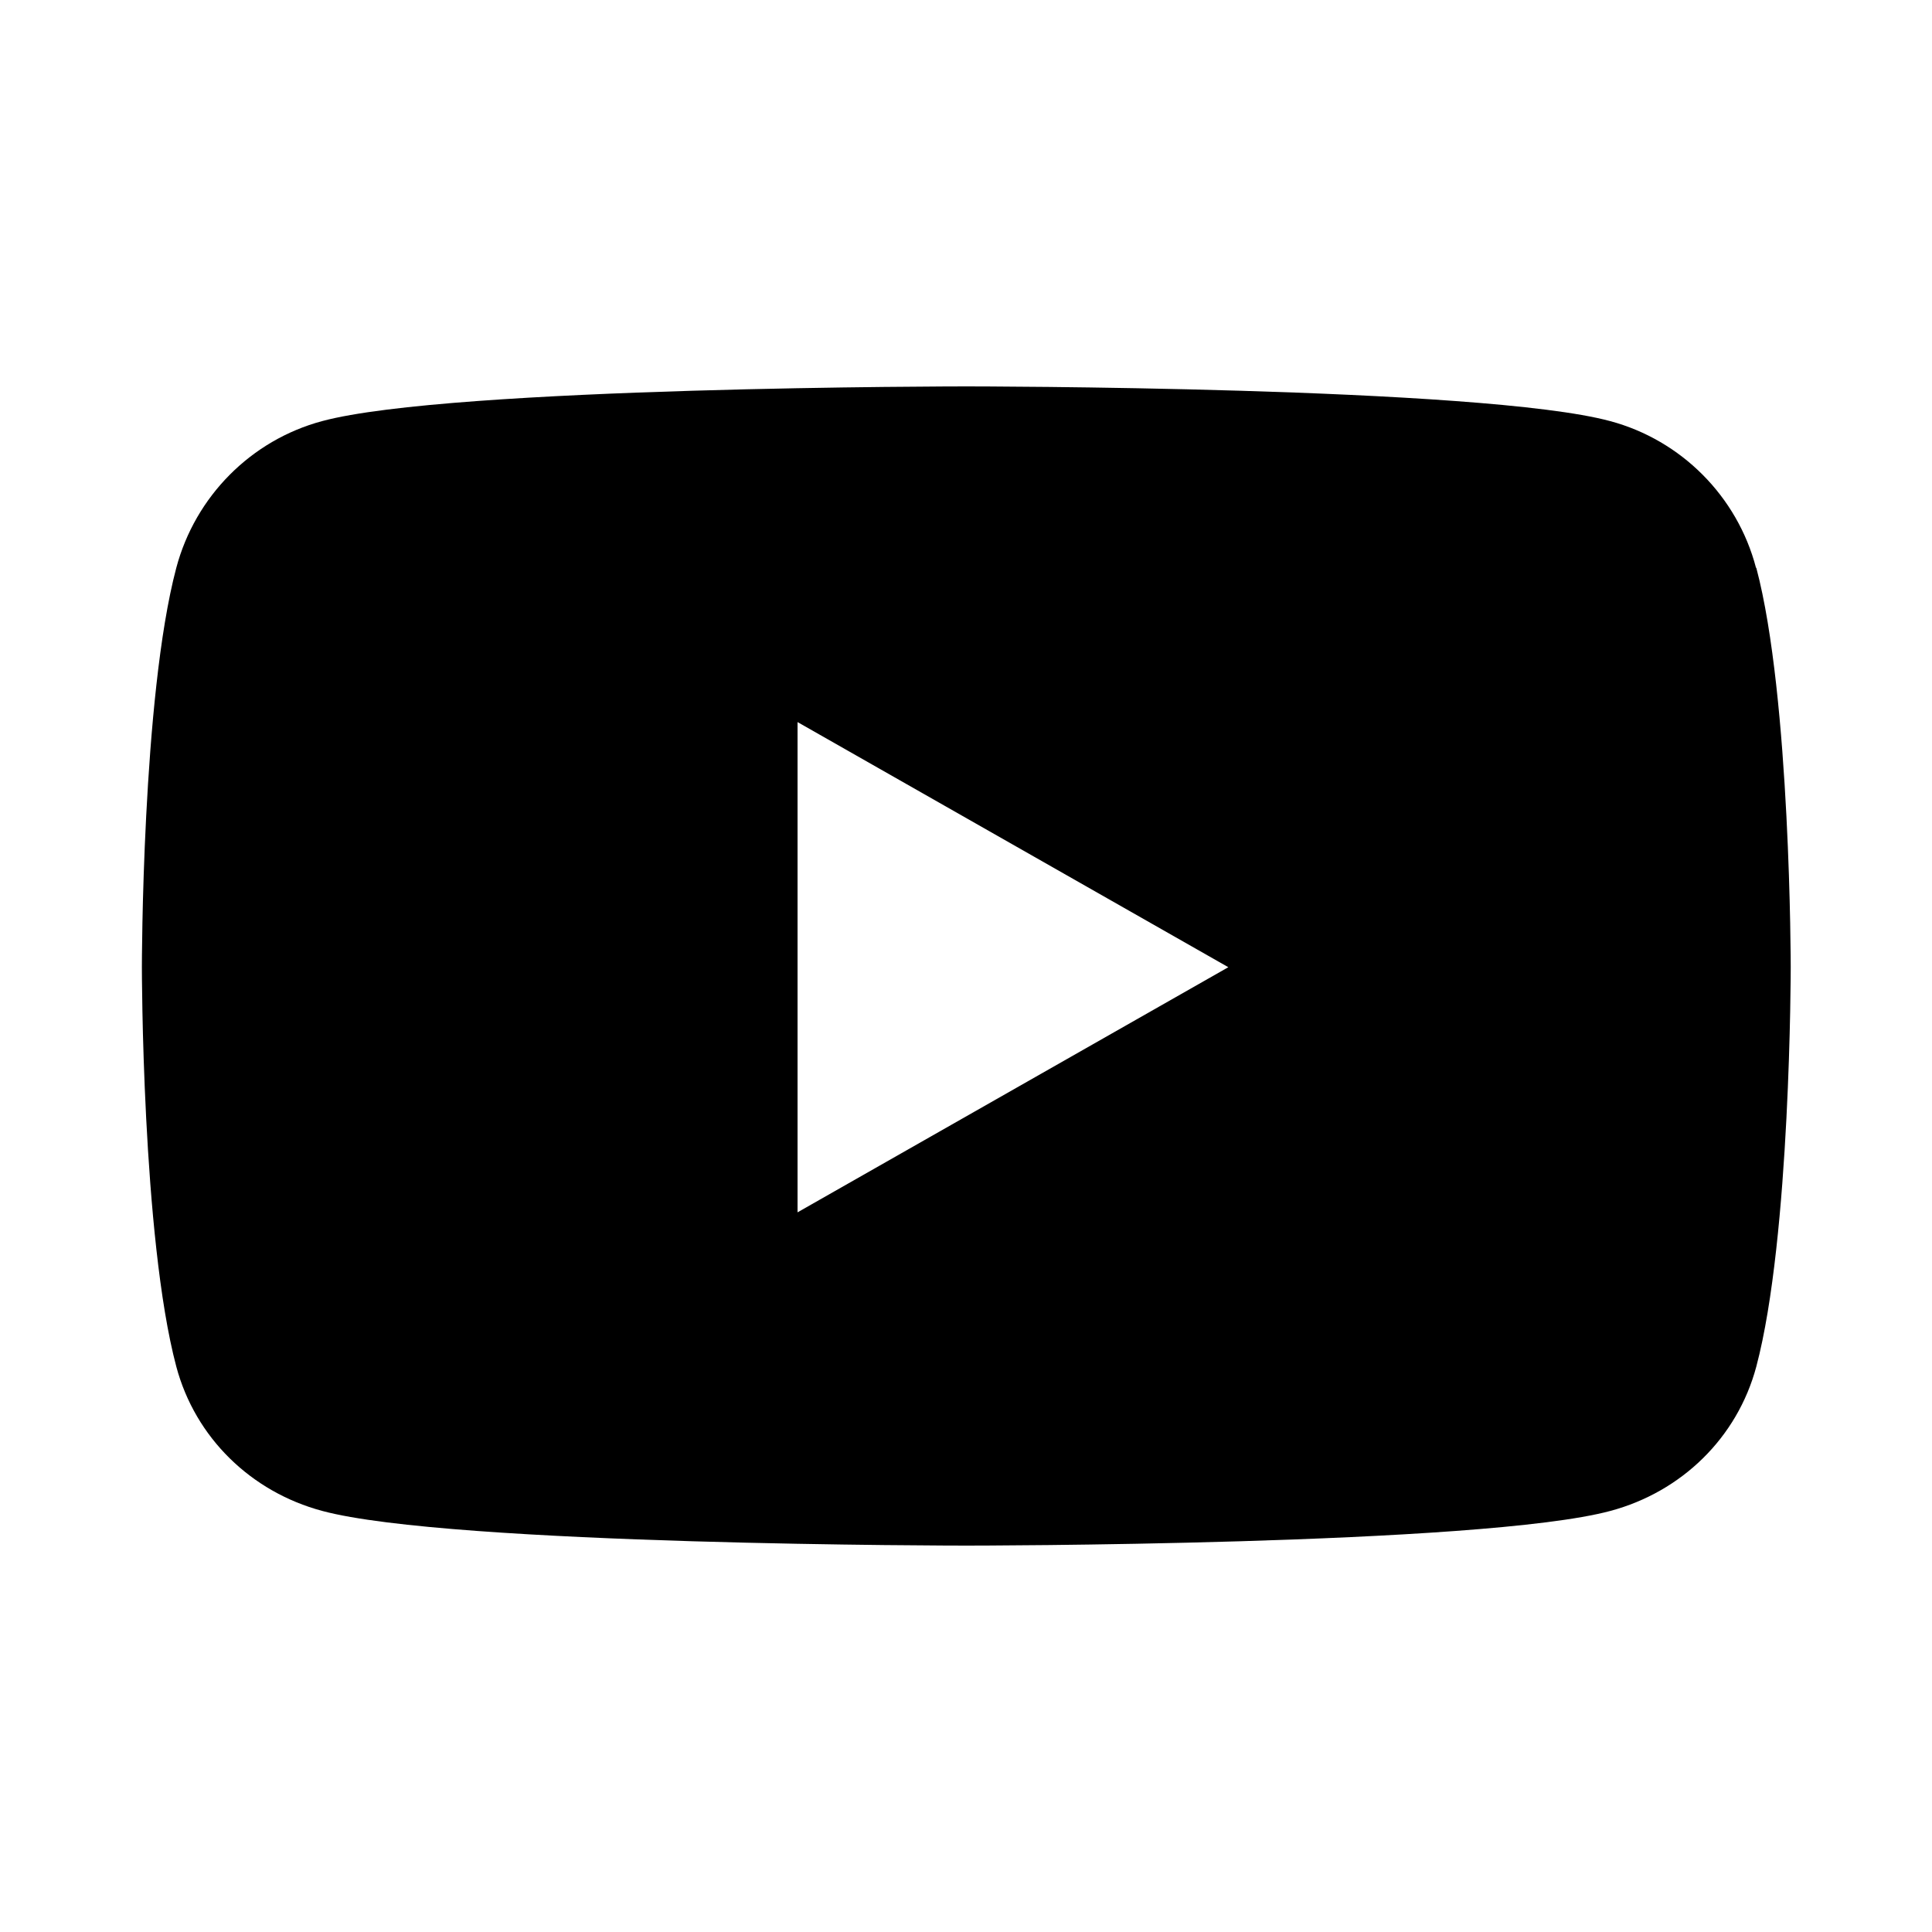
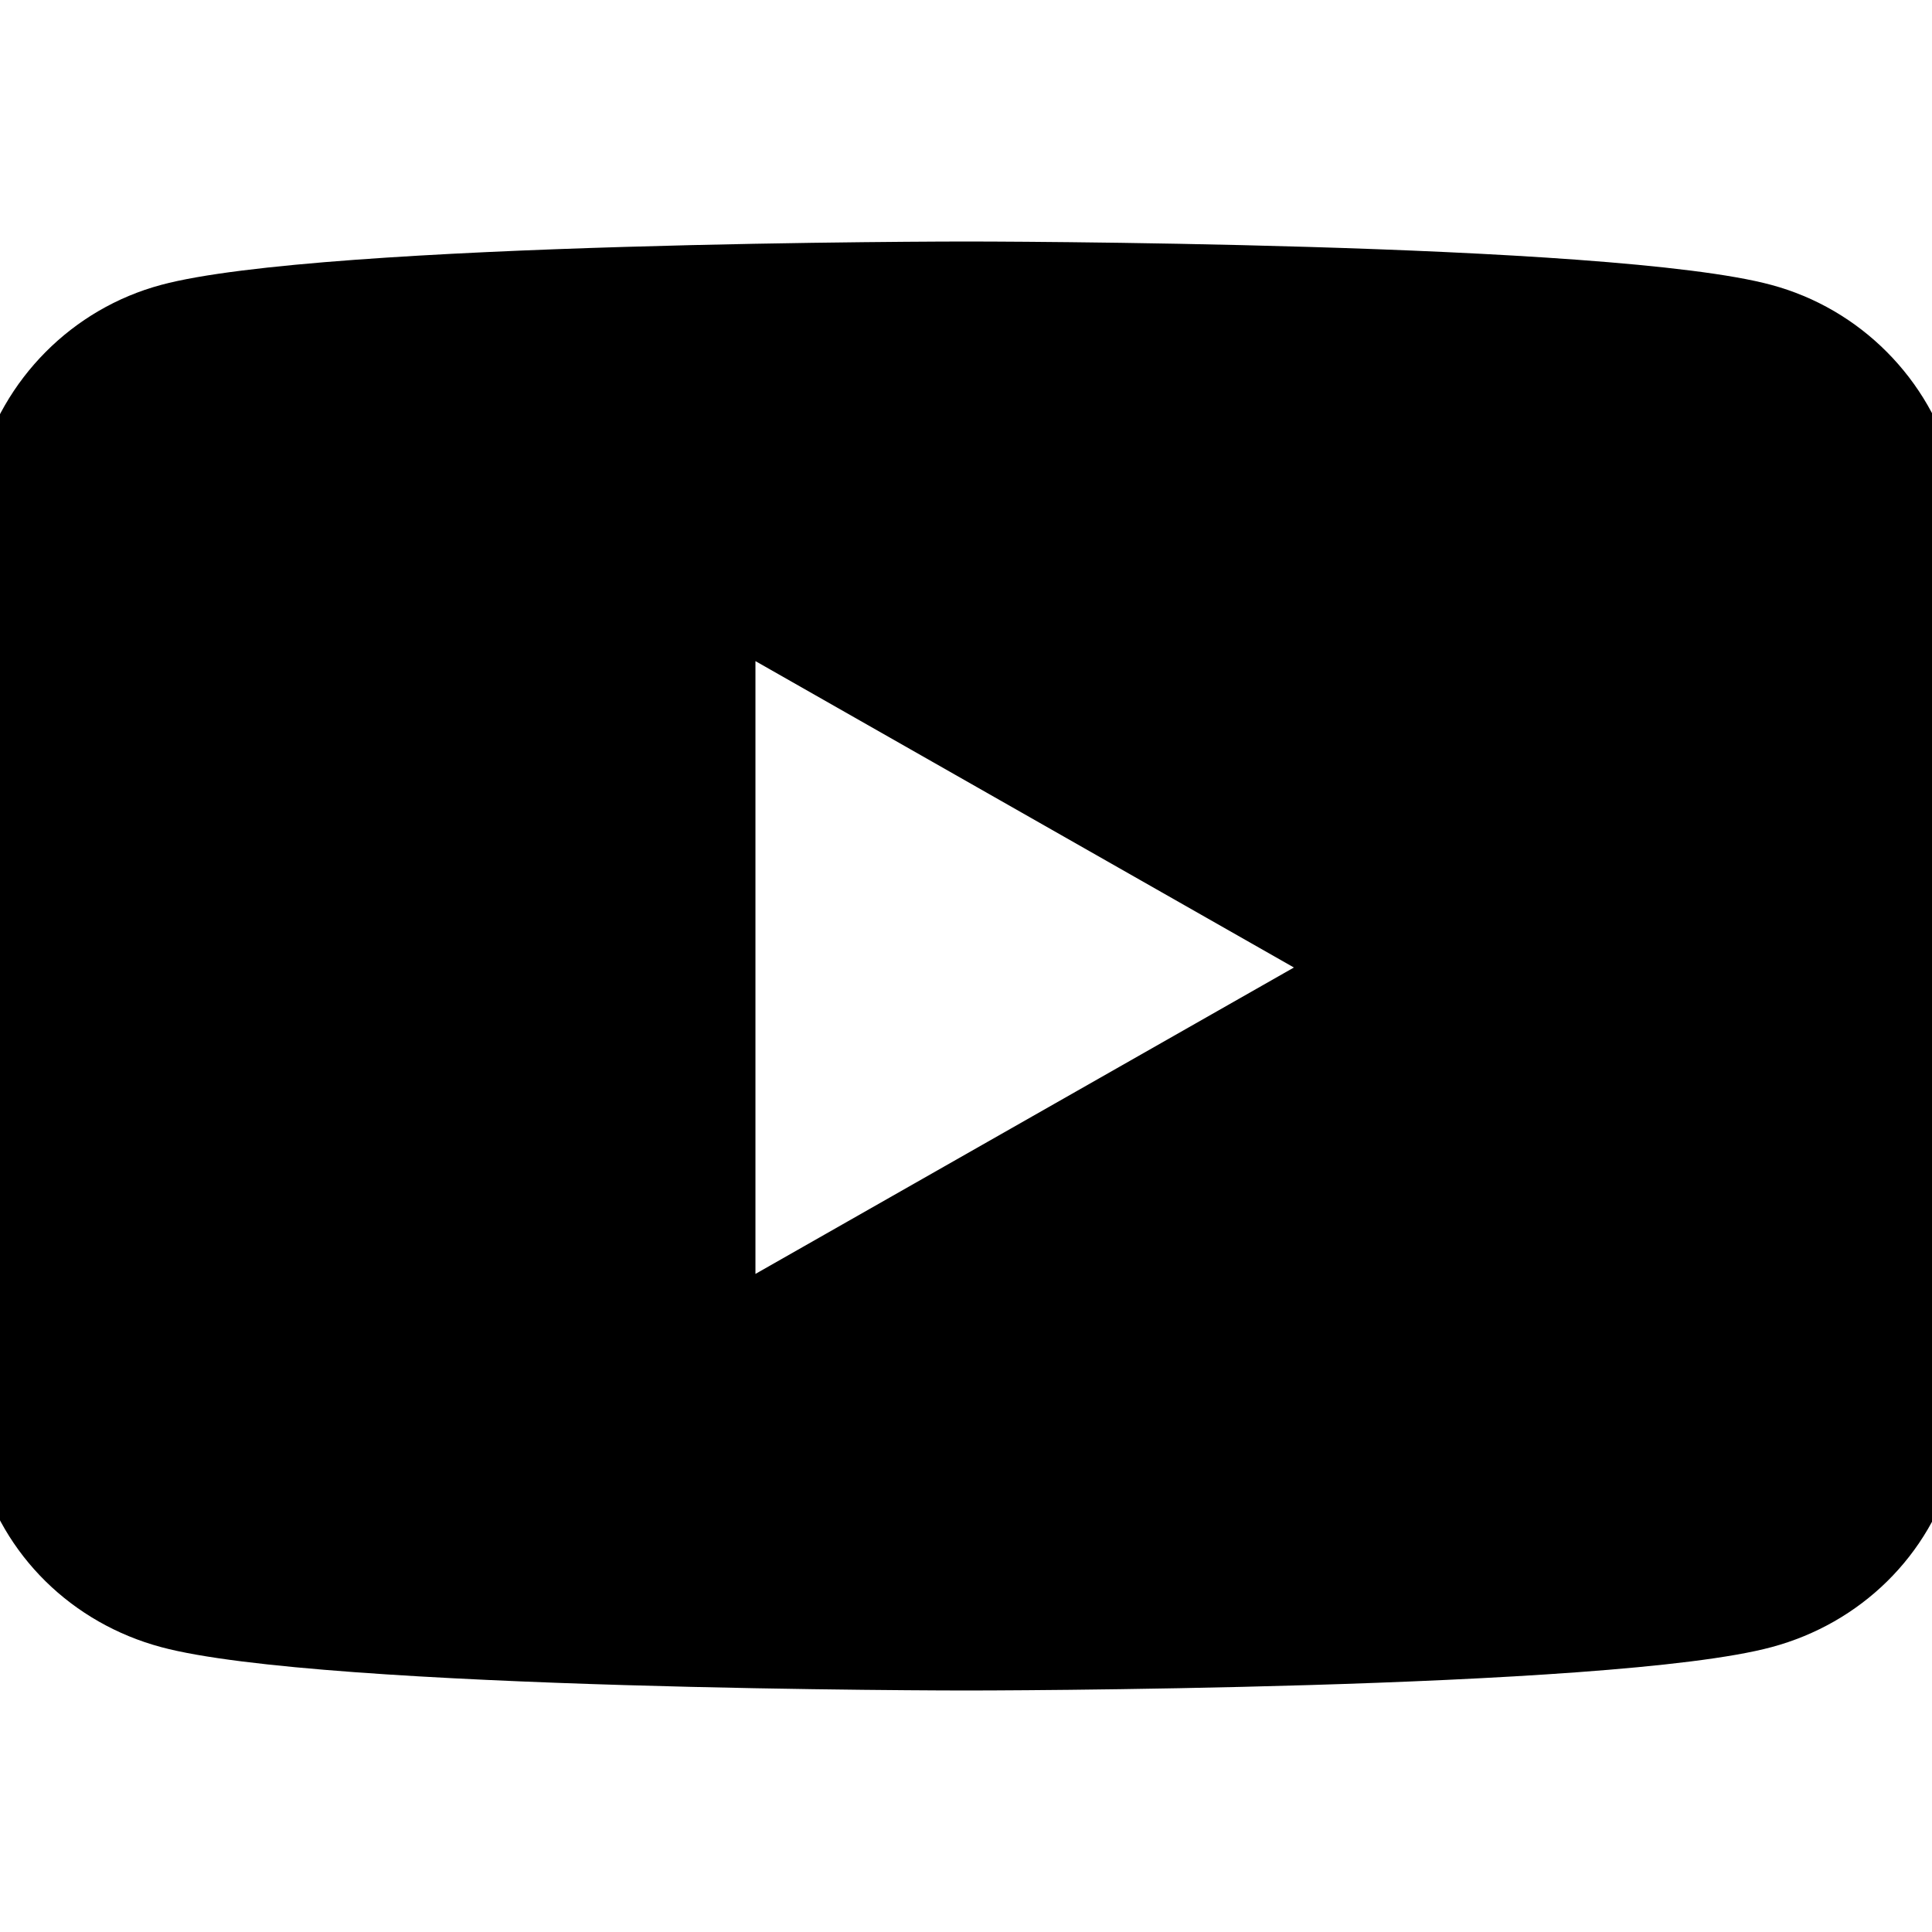
- <svg xmlns="http://www.w3.org/2000/svg" viewBox="0 0 640 640" height="1.25em">
+ <svg xmlns="http://www.w3.org/2000/svg" viewBox="64 64 512 512" height="1.5em">
  <path fill="currentColor" d="M581.7 188.1C575.5 164.4 556.9 145.8 533.4 139.5C490.9 128 320.1 128 320.1 128C320.1 128 149.3 128 106.7 139.5C83.2 145.8 64.7 164.4 58.4 188.1C47 231 47 320.4 47 320.4C47 320.4 47 409.8 58.4 452.7C64.7 476.3 83.2 494.2 106.7 500.5C149.3 512 320.1 512 320.1 512C320.1 512 490.9 512 533.5 500.5C557 494.2 575.5 476.3 581.8 452.7C593.2 409.8 593.2 320.4 593.2 320.4C593.2 320.4 593.2 231 581.8 188.1zM264.2 401.6L264.2 239.2L406.9 320.4L264.2 401.6z" />
</svg>
